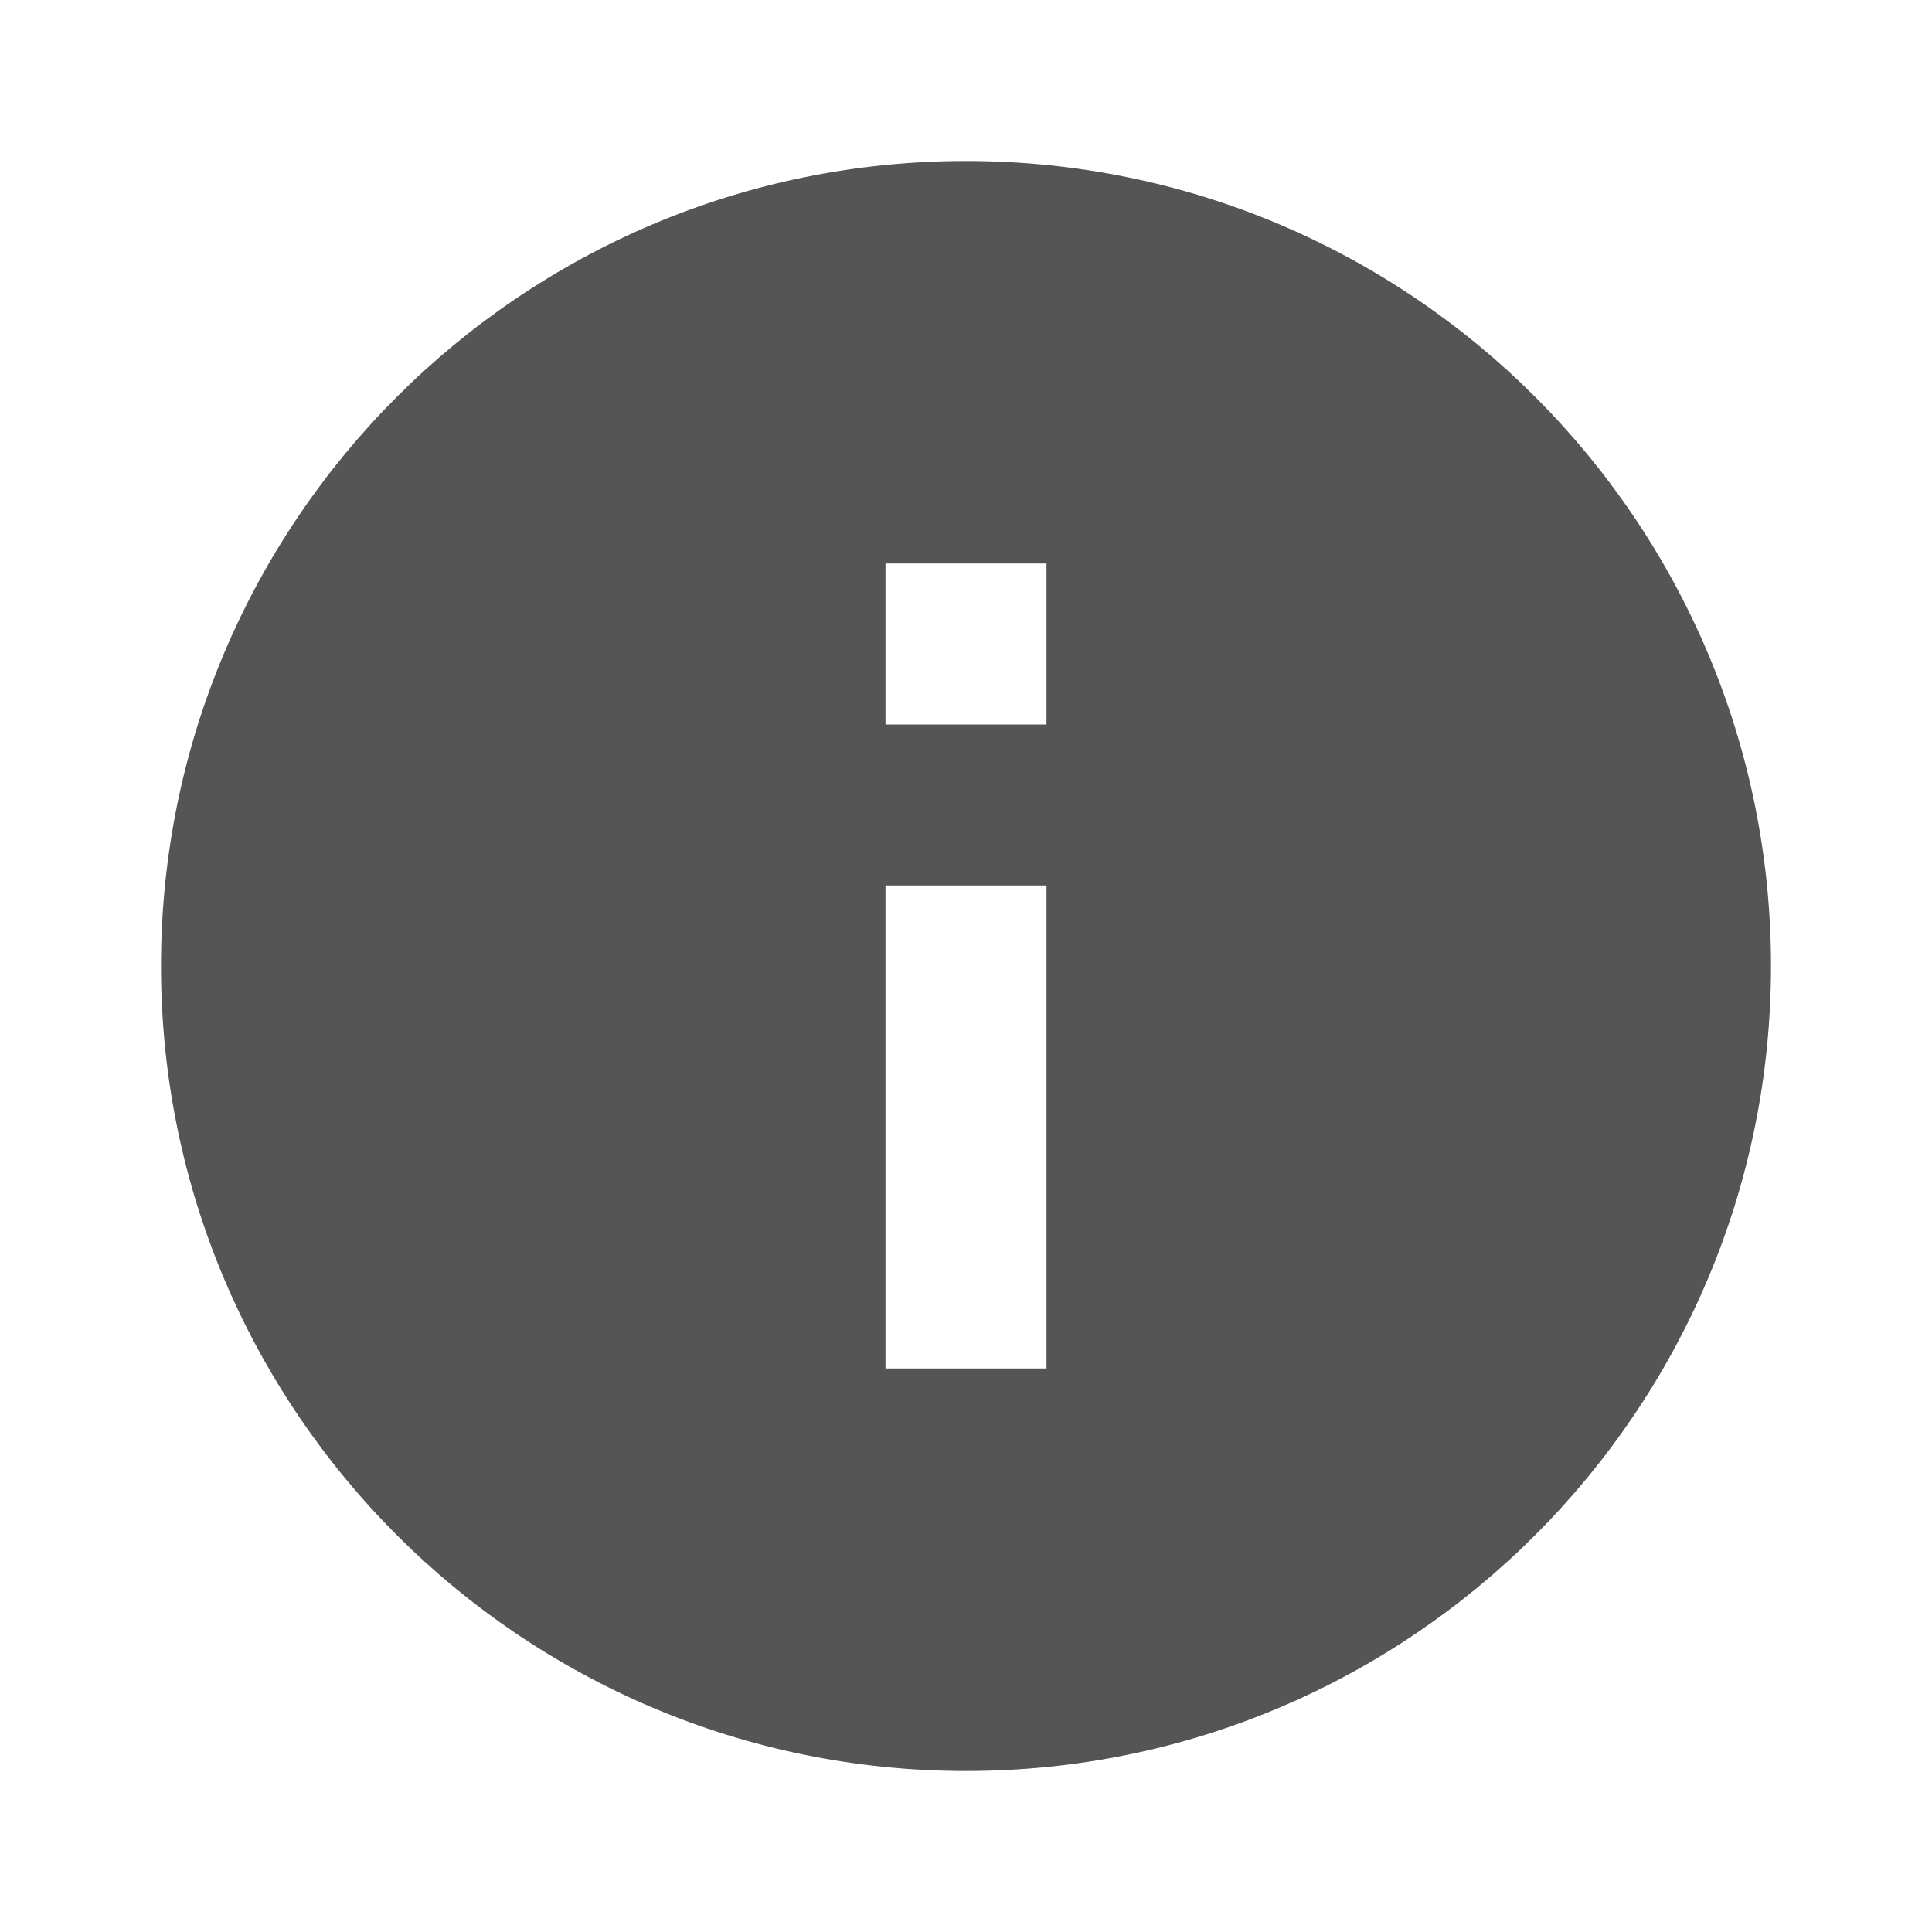
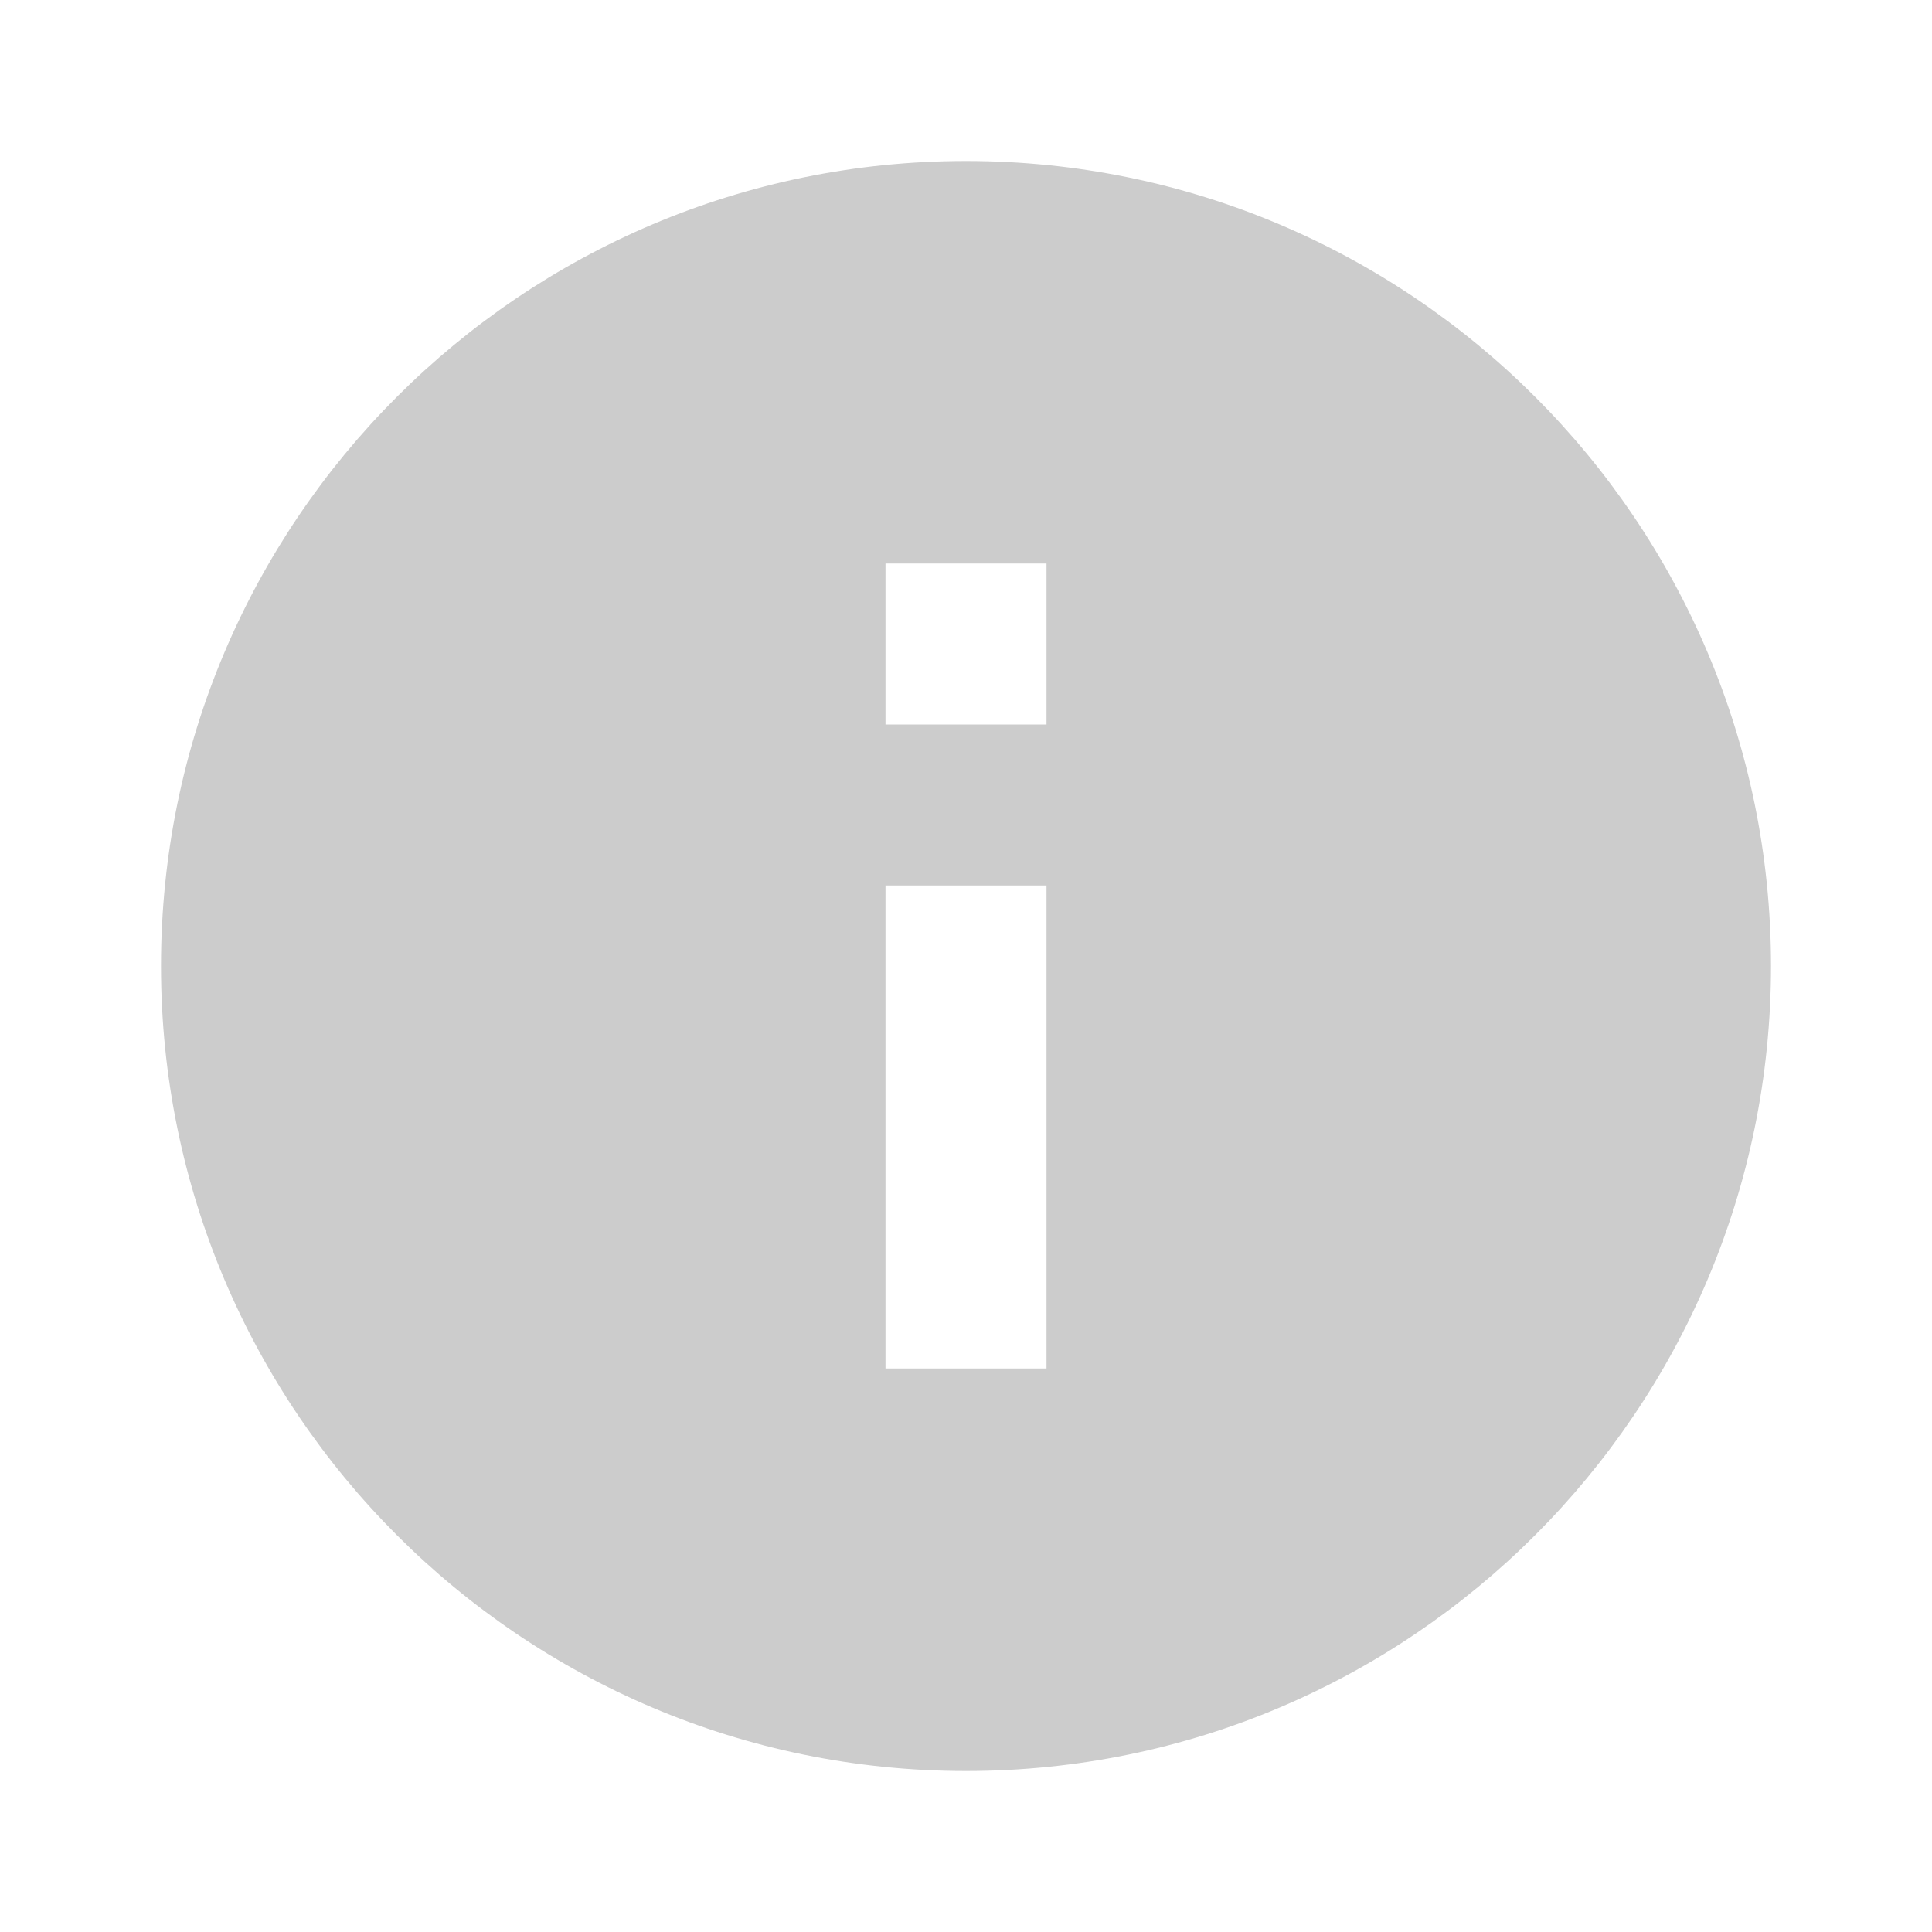
<svg xmlns="http://www.w3.org/2000/svg" width="24" height="24" viewBox="0 0 24 24">
  <path d="M0 0h24v24H0z" fill="none" />
-   <path d="M12 2C6.48 2 2 6.48 2 12s4.48 10 10 10 10-4.48 10-10S17.52 2 12 2zm1 15h-2v-6h2v6zm0-8h-2V7h2v2z" fill="#555" />
+   <path d="M12 2C6.48 2 2 6.48 2 12s4.48 10 10 10 10-4.48 10-10S17.52 2 12 2zm1 15h-2v-6h2v6zm0-8h-2V7h2v2z" fill="#ccc" />
</svg>
